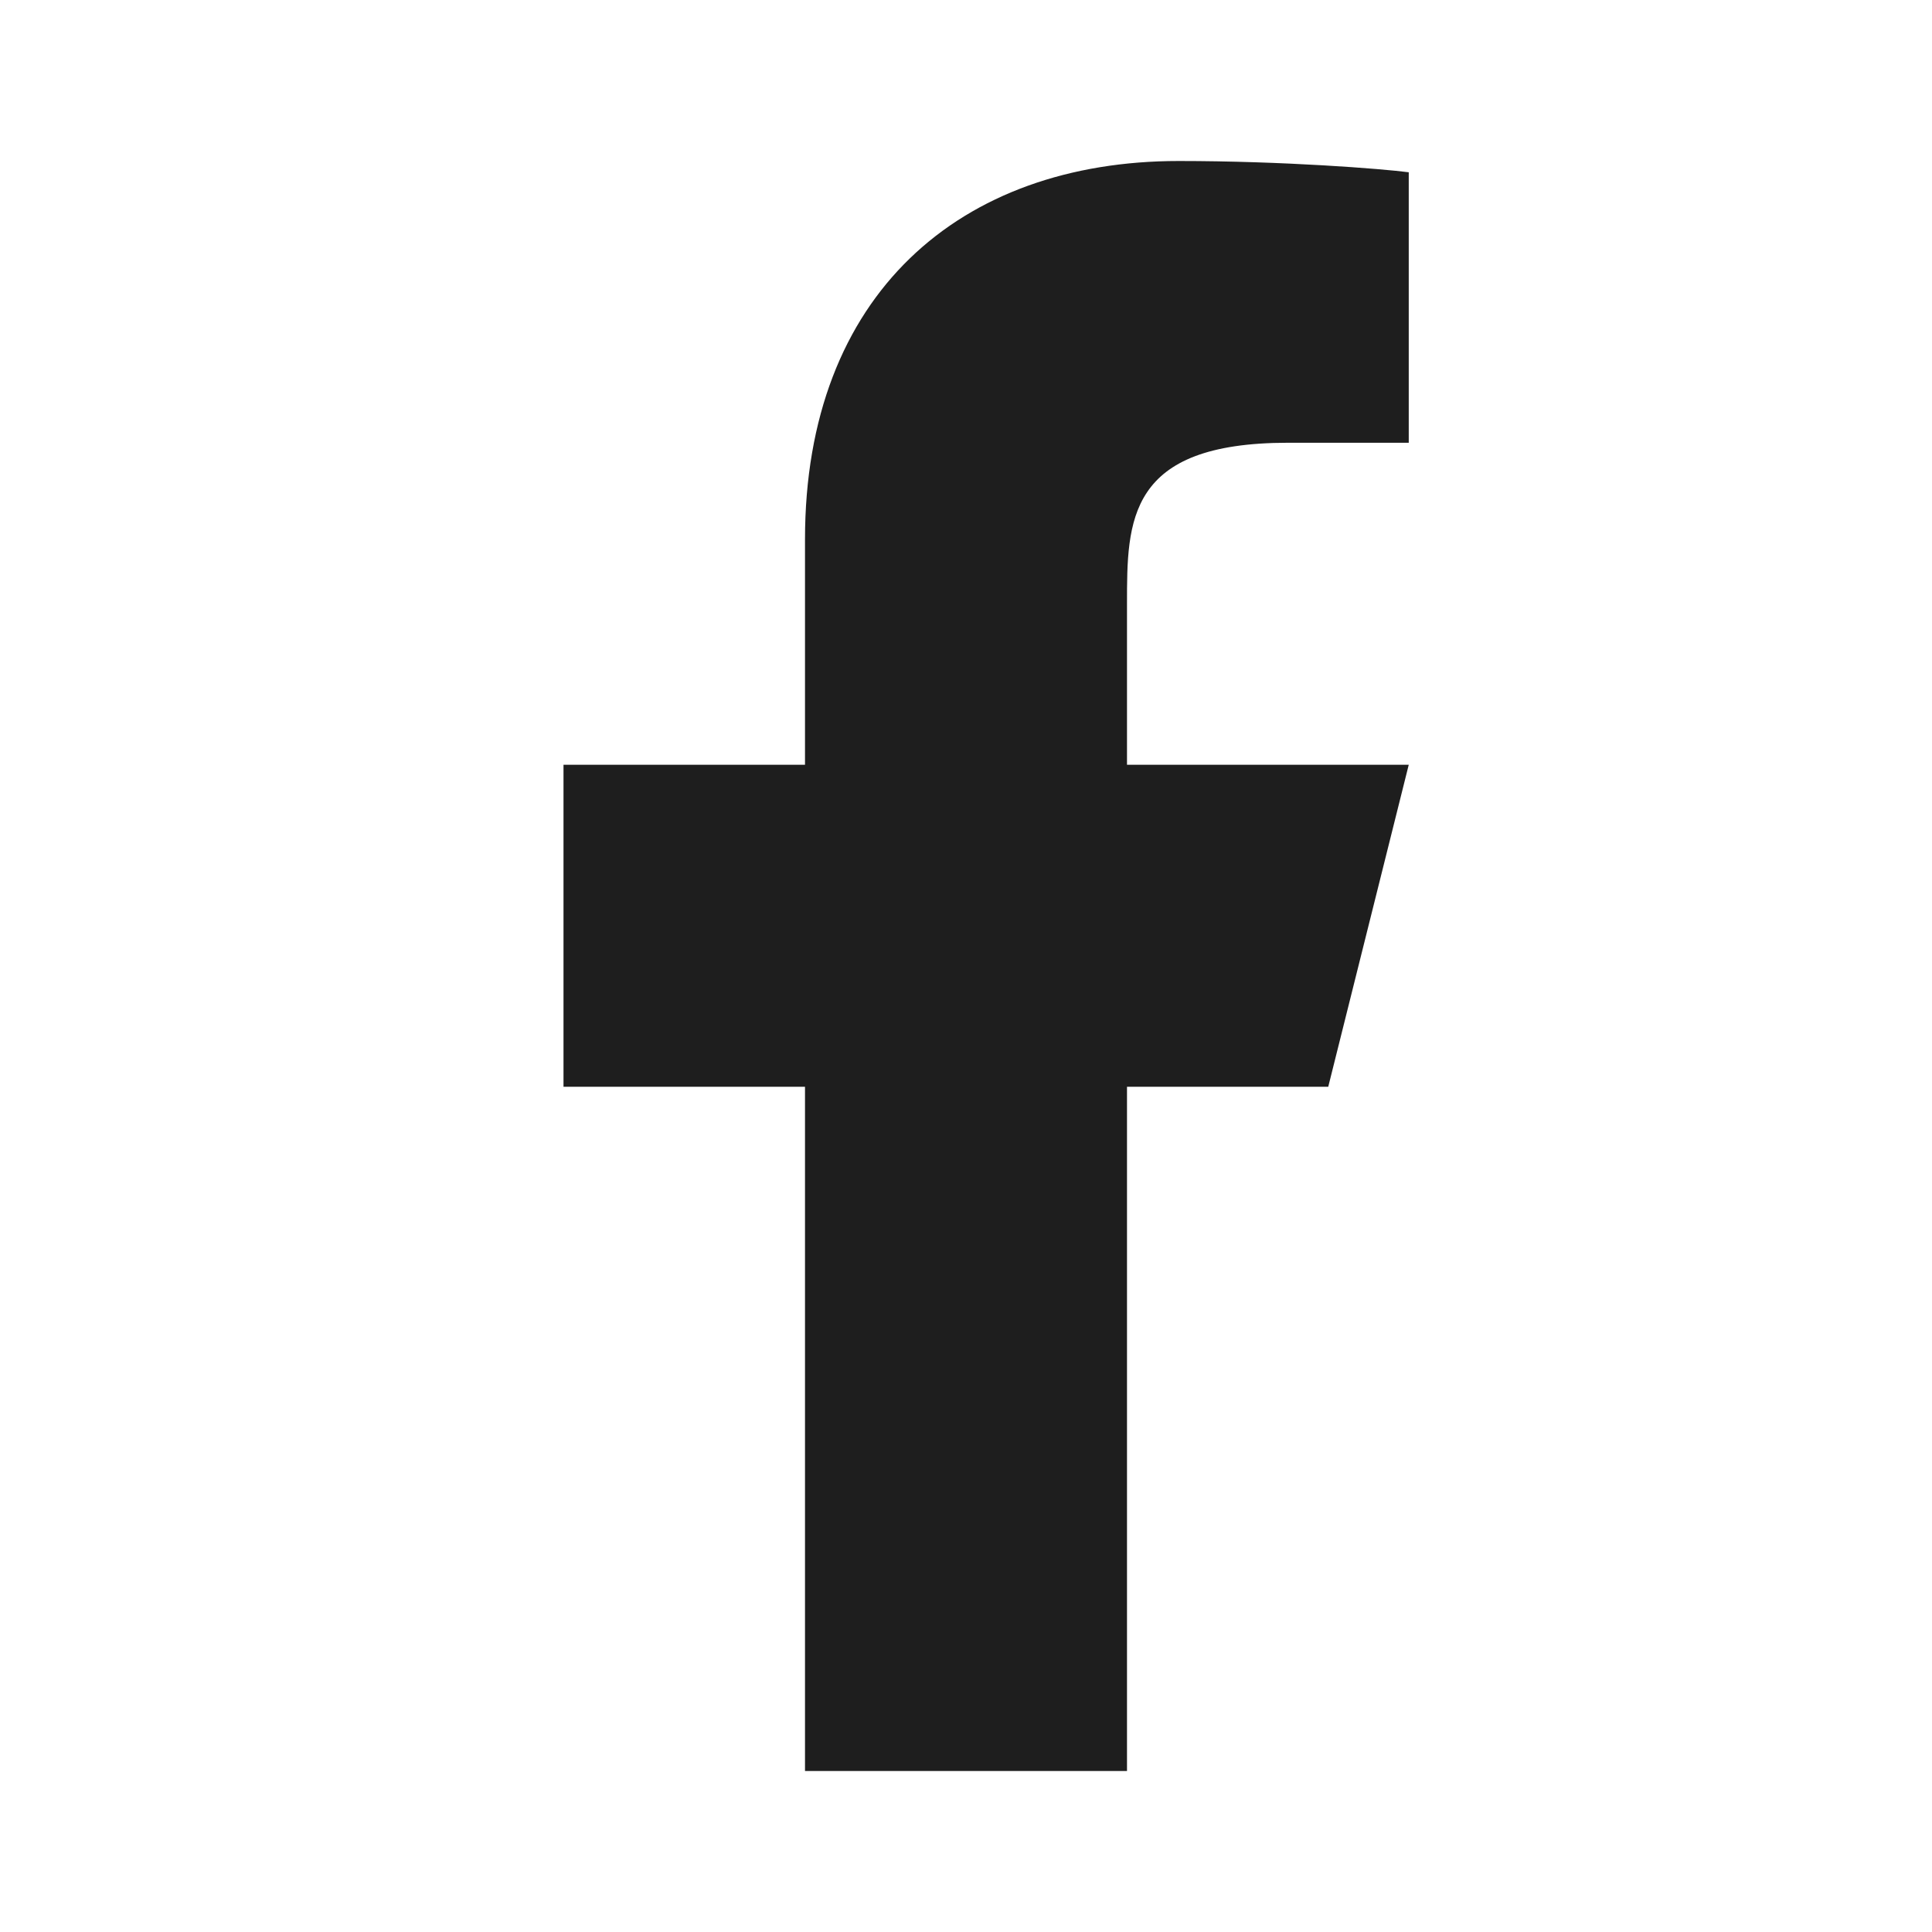
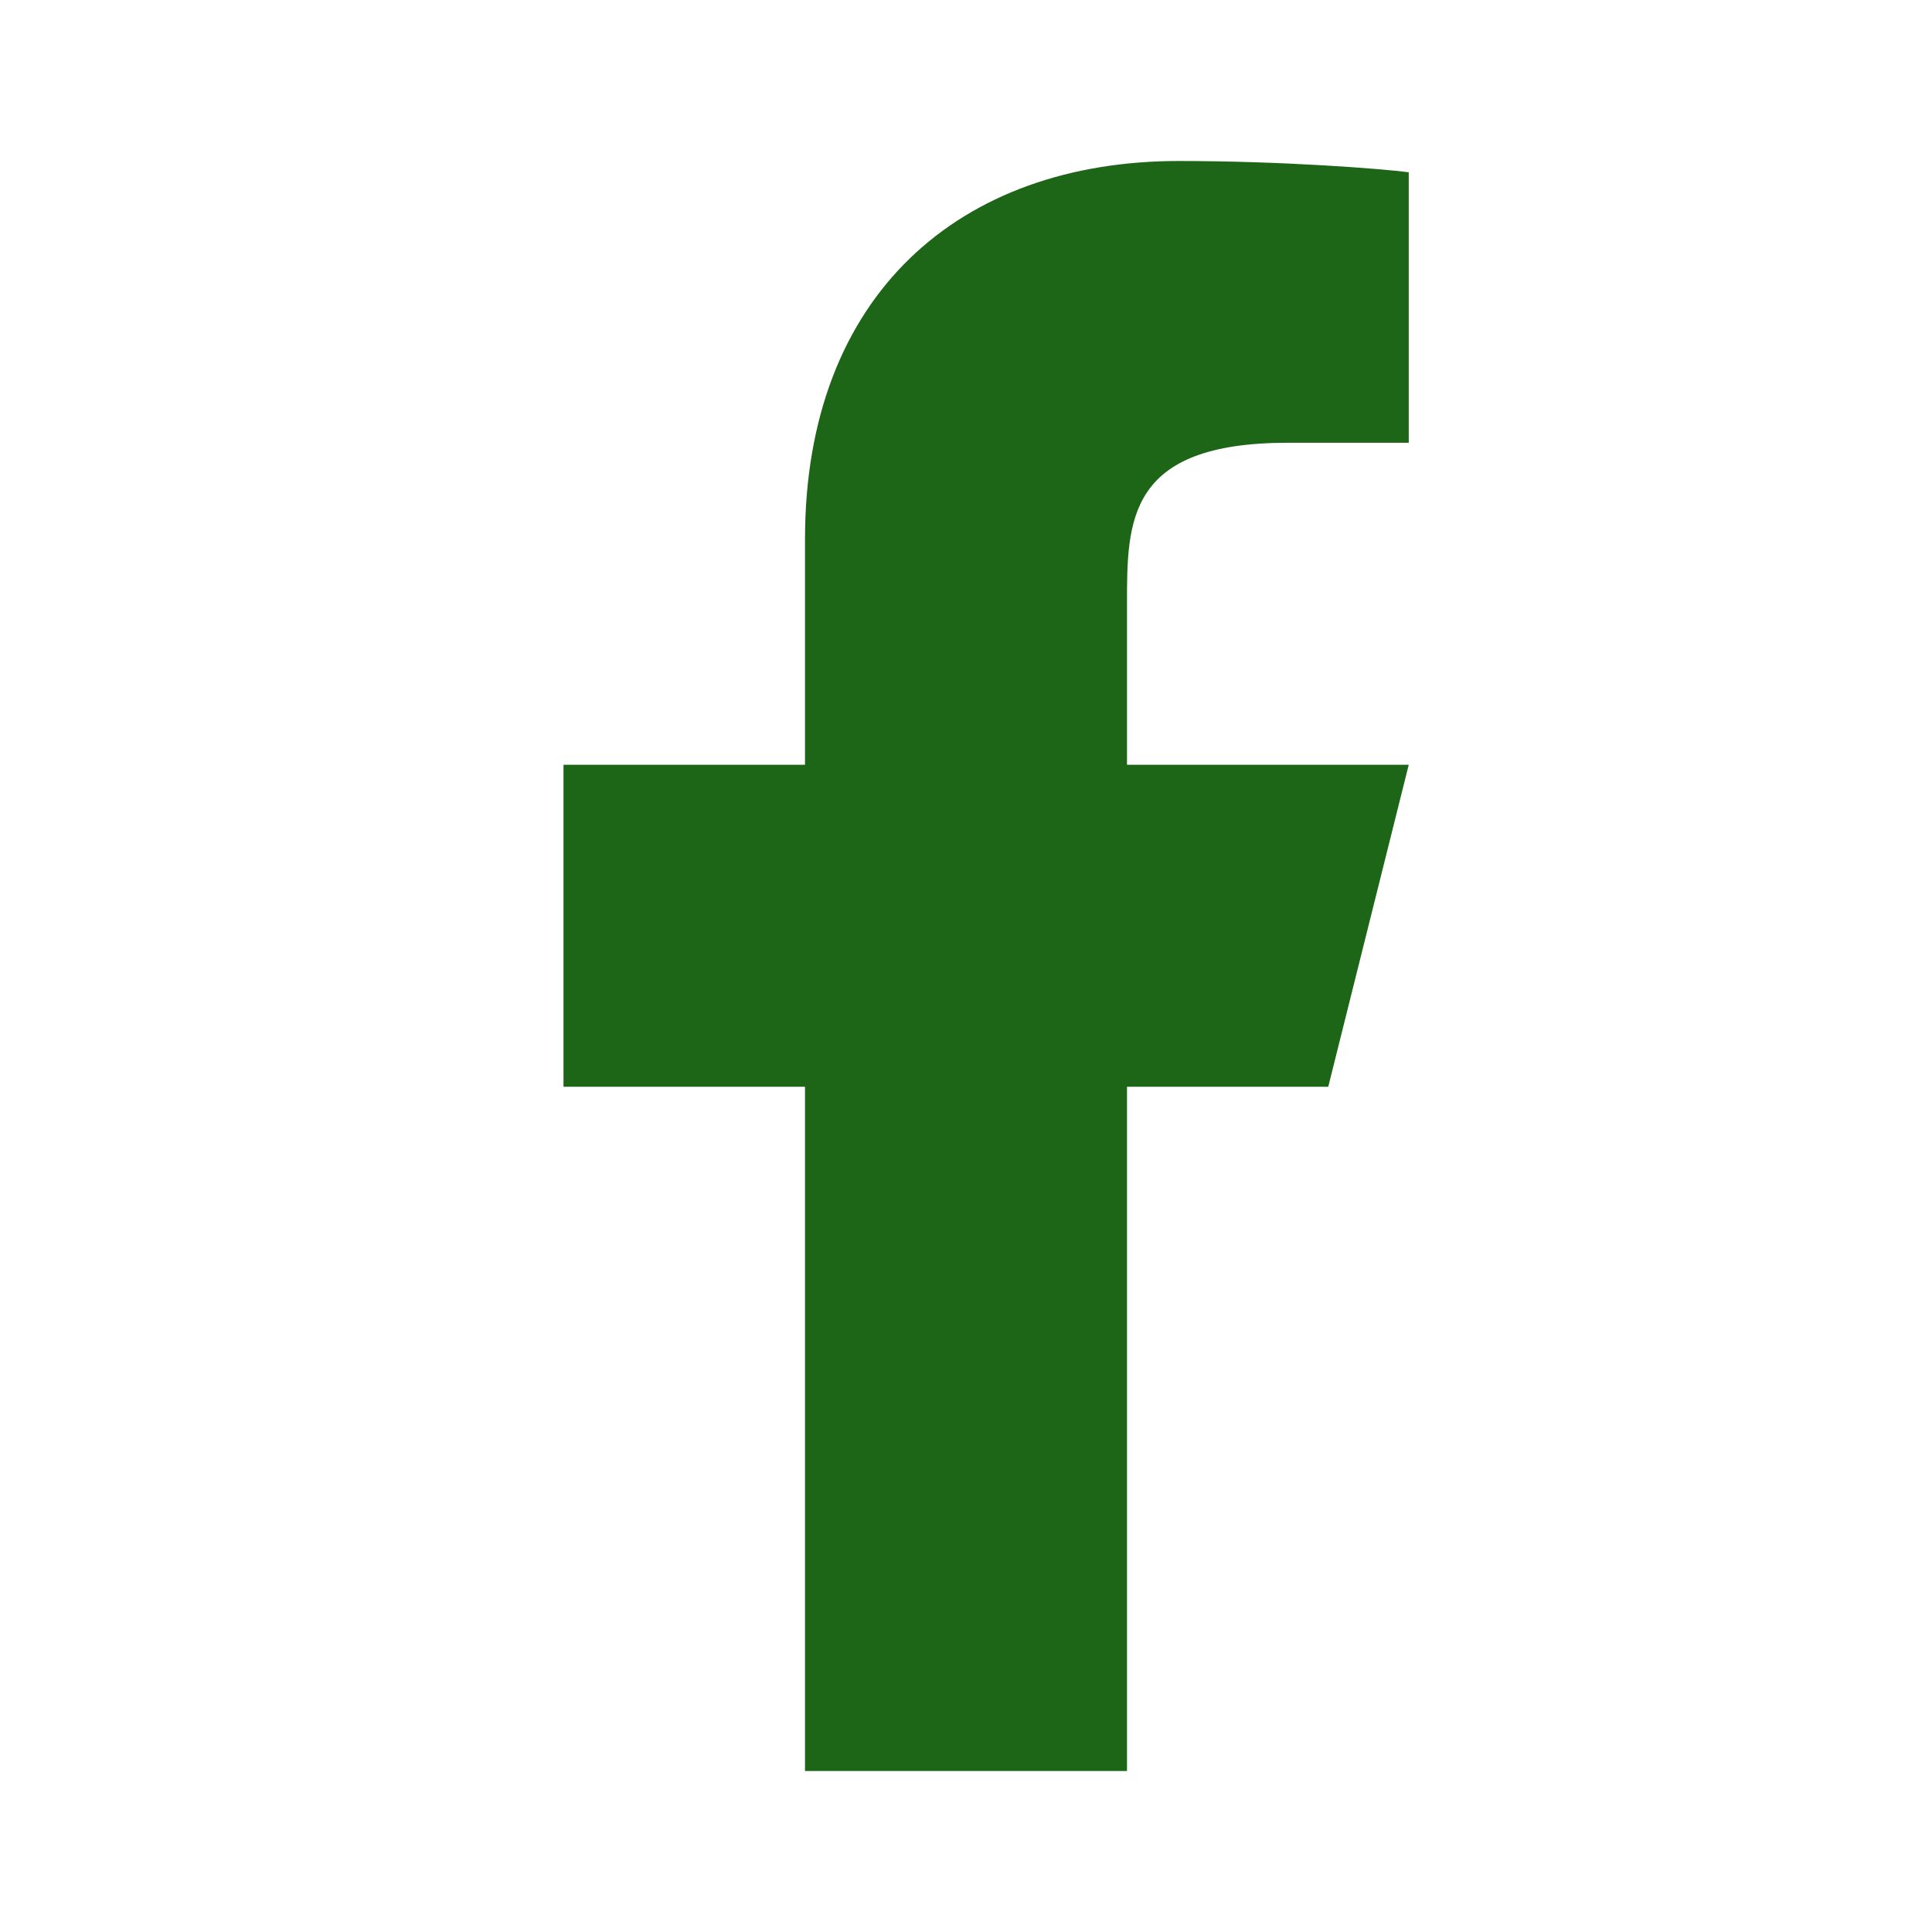
<svg xmlns="http://www.w3.org/2000/svg" width="24" height="24" viewBox="0 0 24 24" fill="none">
-   <path d="M14 13.5H16.5L17.5 9.5H14V7.5C14 6.47 14 5.5 16 5.5H17.5V2.14C17.174 2.097 15.943 2 14.643 2C11.928 2 10 3.657 10 6.7V9.5H7V13.5H10V22H14V13.5Z" fill="#1E1E1E" />
+   <path d="M14 13.5H16.5L17.5 9.5H14V7.5C14 6.47 14 5.5 16 5.5H17.5V2.14C17.174 2.097 15.943 2 14.643 2C11.928 2 10 3.657 10 6.7V9.5H7V13.5H10V22H14V13.5Z" fill="#1D6617" />
</svg>
